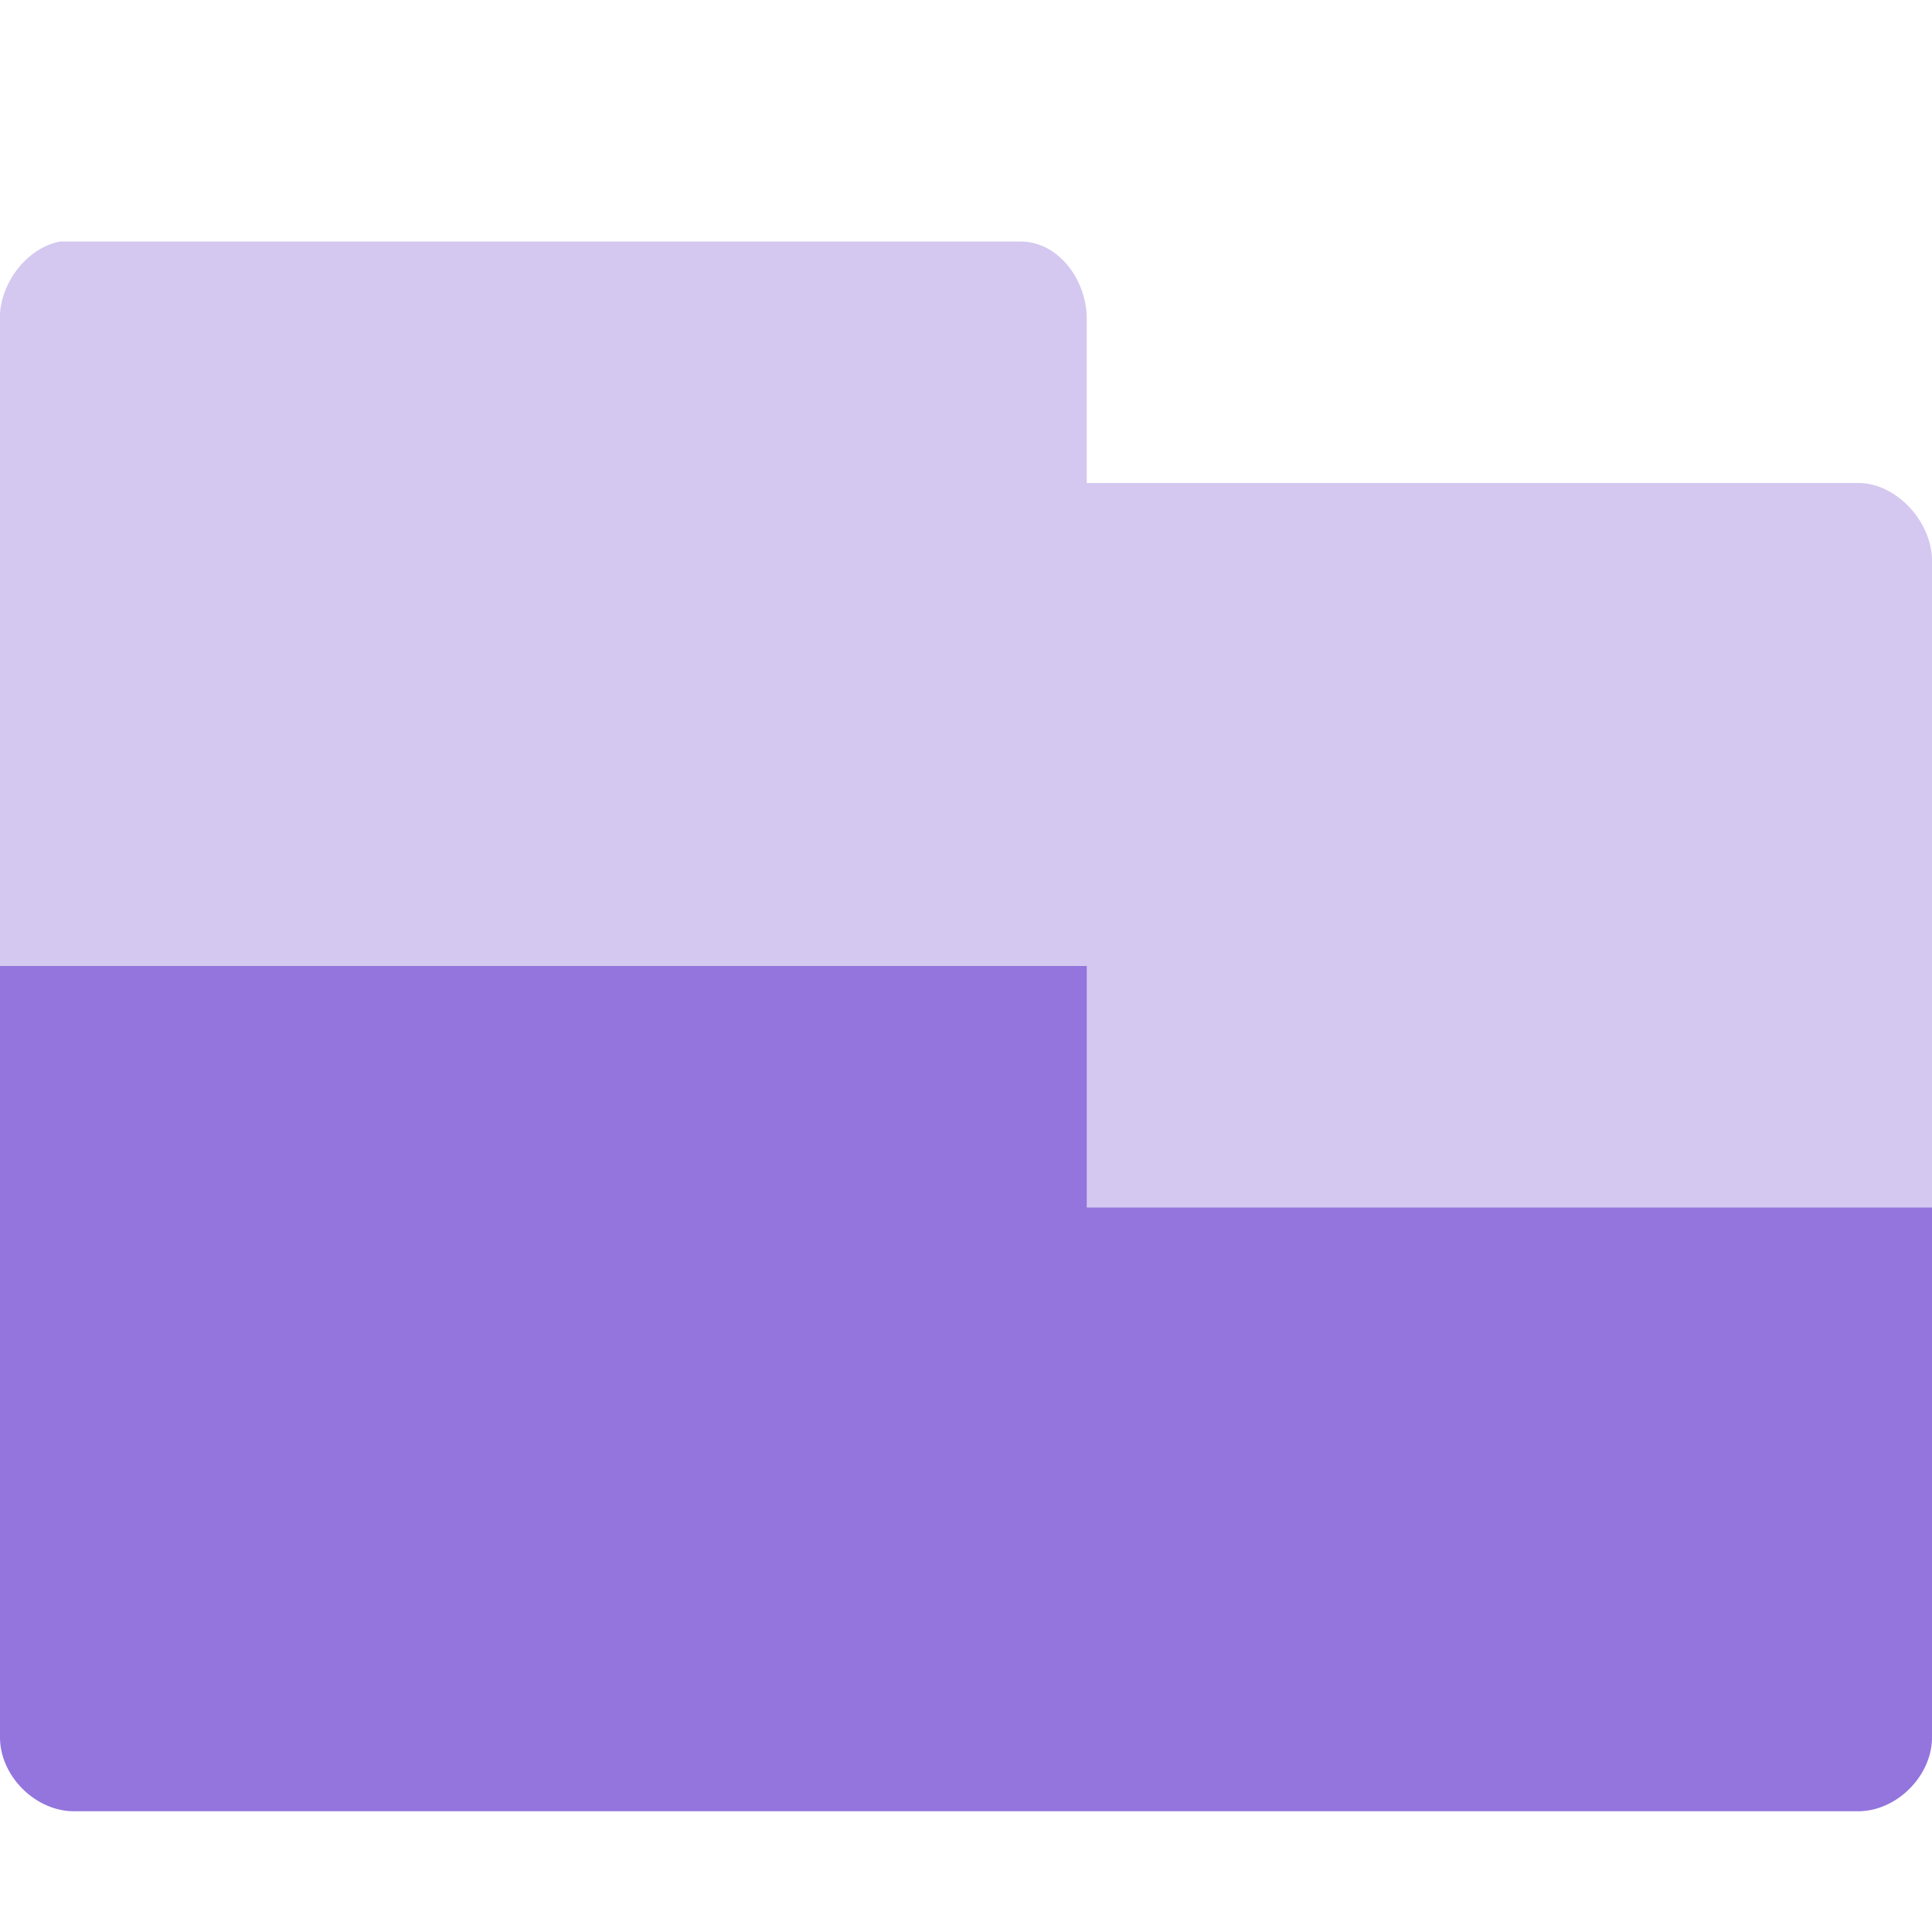
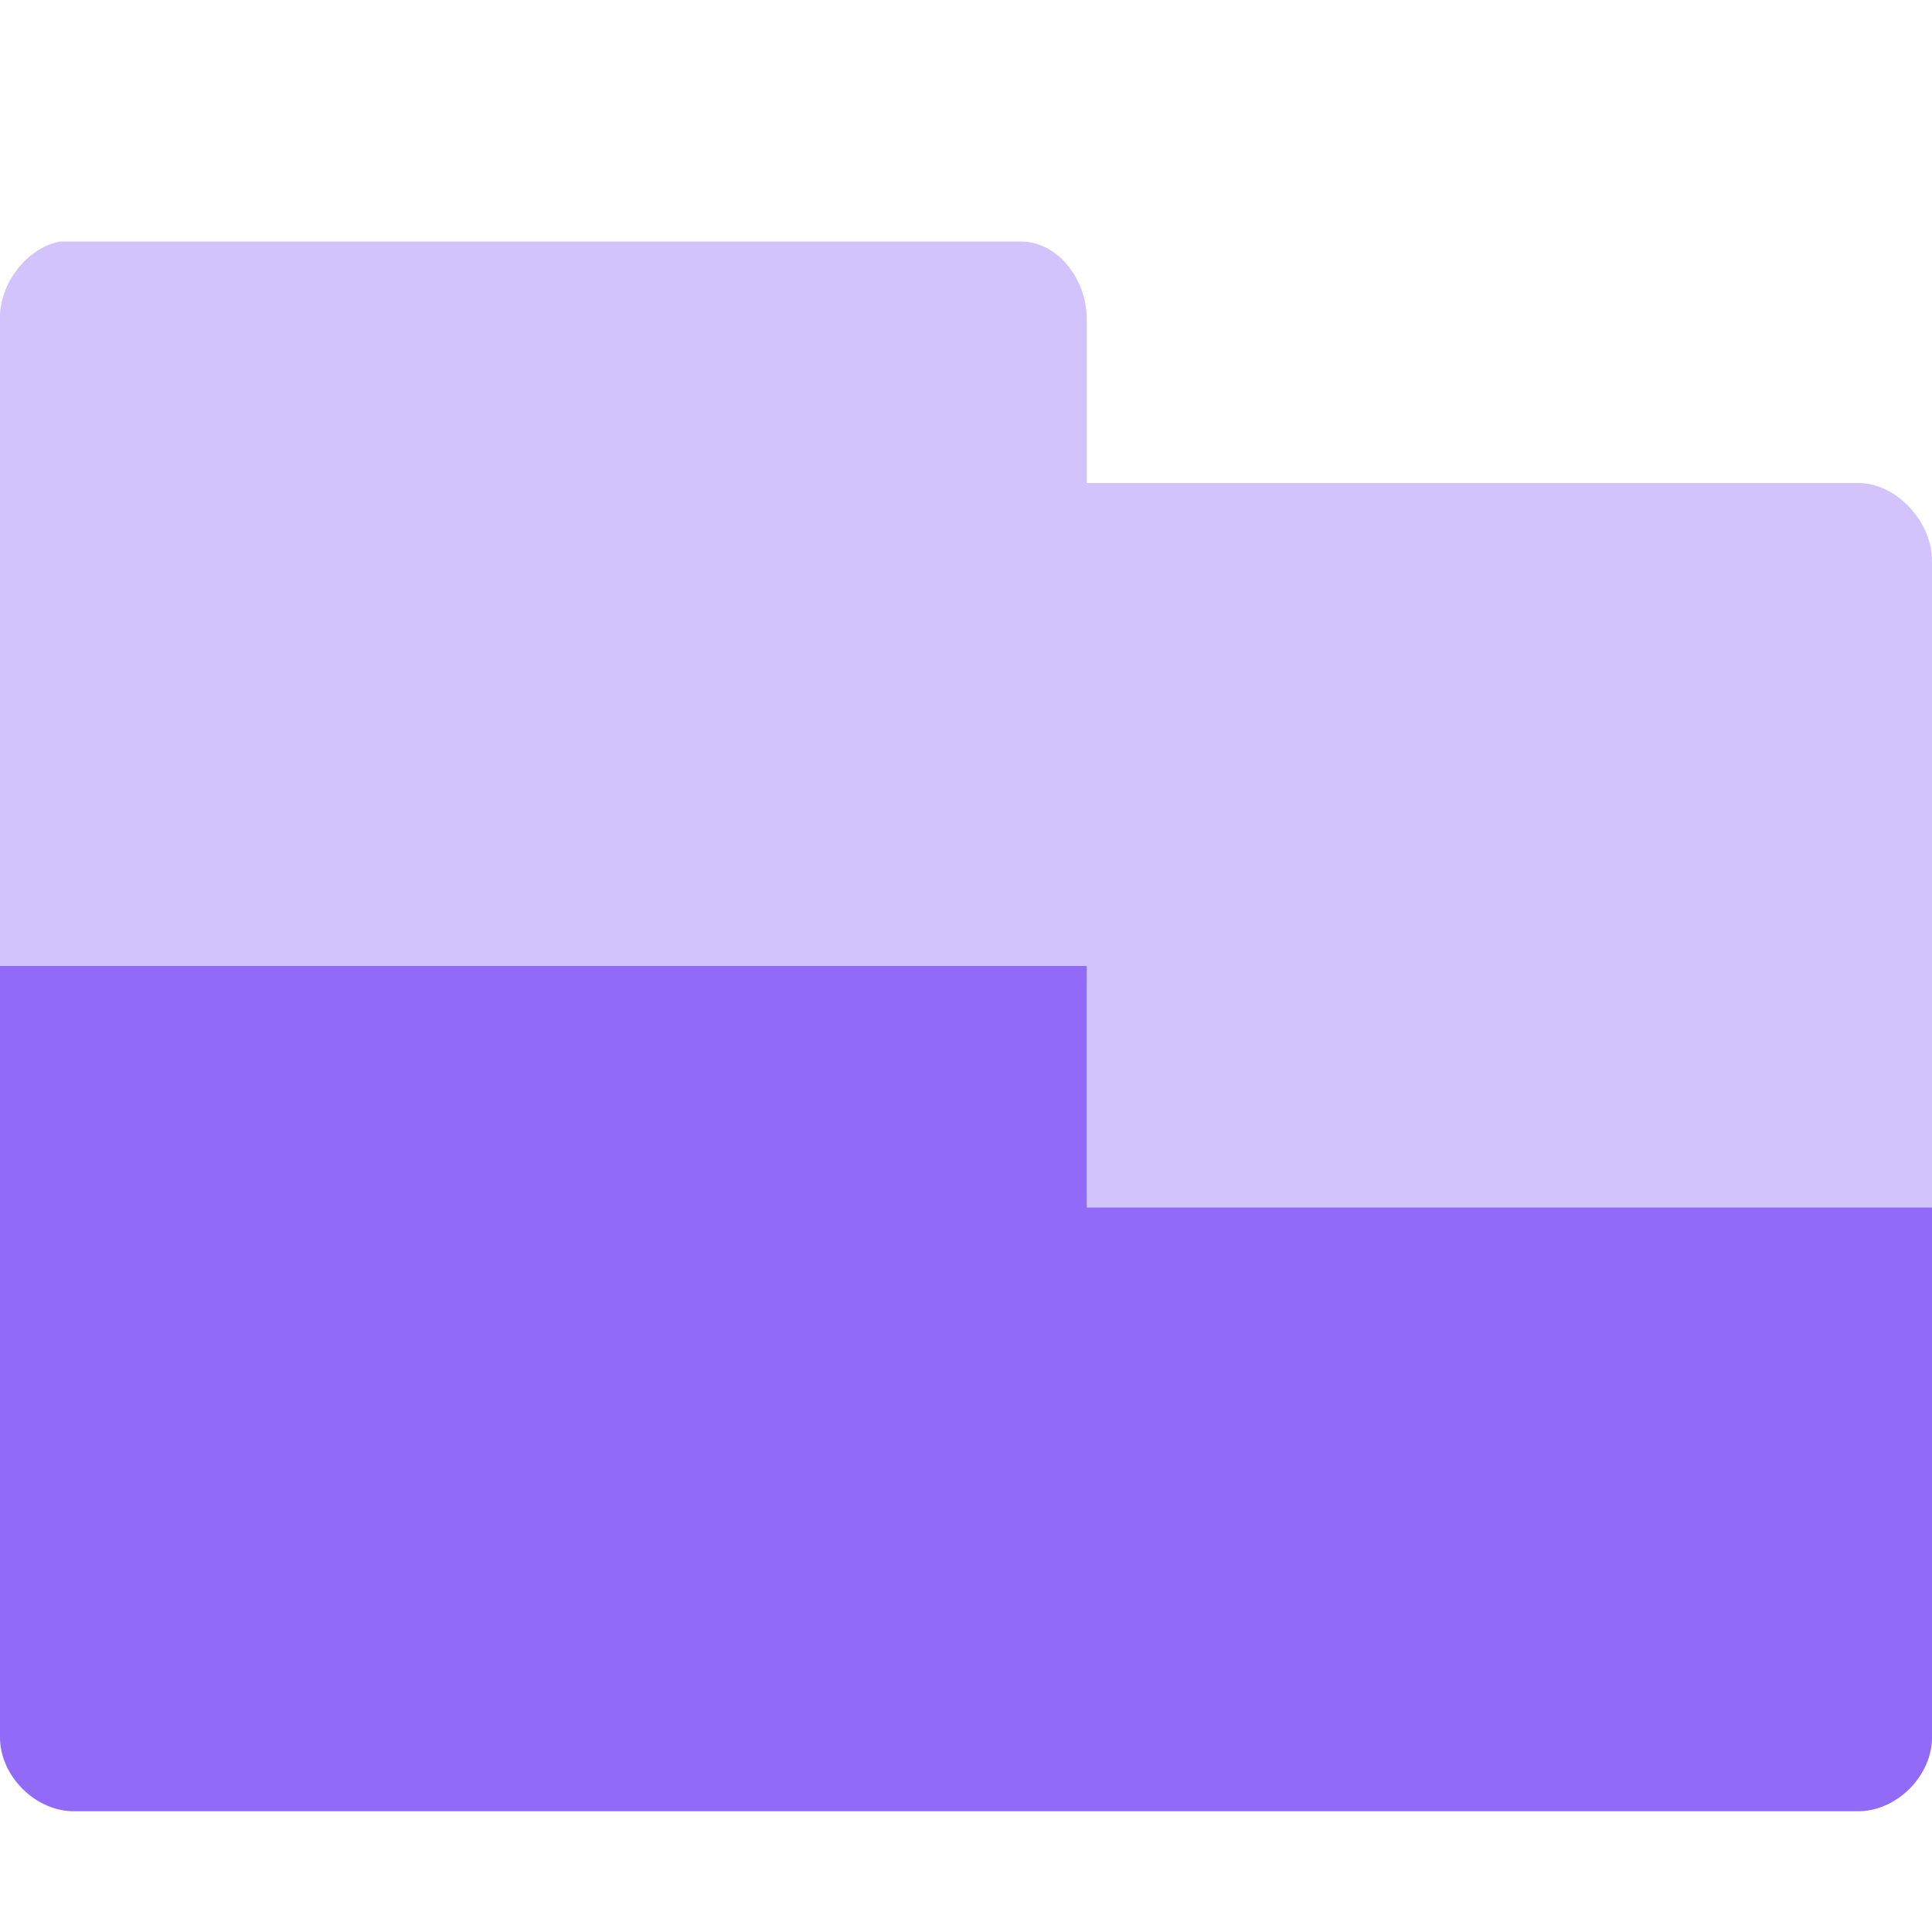
<svg xmlns="http://www.w3.org/2000/svg" viewBox="0 0 16 16">
-   <path d="m 0 8 0 6.375 c -0.008 0.329 0.296 0.633 0.625 0.625 l 14.75 0 c 0.329 0.008 0.633 -0.296 0.625 -0.625 l 0 -4.375 -7 0 0 -2 z" style="visibility:visible;fill:#9375dd;fill-opacity:1;stroke:none;display:inline;color:#000;fill-rule:nonzero" />
-   <path d="m 0 11 16 0 0 -6.344 c 0.008 -0.329 -0.296 -0.665 -0.625 -0.656 l -6.375 0 0 -1.375 c -0.008 -0.319 -0.243 -0.633 -0.563 -0.625 l -7.938 0 c -0.276 0.05 -0.497 0.345 -0.5 0.625 z" style="visibility:visible;fill:#9375dd;opacity:0.4;fill-opacity:1;stroke:none;display:inline;color:#000;fill-rule:nonzero" />
+   <path d="m 0 8 0 6.375 c -0.008 0.329 0.296 0.633 0.625 0.625 l 14.75 0 c 0.329 0.008 0.633 -0.296 0.625 -0.625 l 0 -4.375 -7 0 0 -2 z" style="visibility:visible;fill:#916af7;fill-opacity:1;stroke:none;display:inline;color:#000;fill-rule:nonzero" />
+   <path d="m 0 11 16 0 0 -6.344 c 0.008 -0.329 -0.296 -0.665 -0.625 -0.656 l -6.375 0 0 -1.375 c -0.008 -0.319 -0.243 -0.633 -0.563 -0.625 l -7.938 0 c -0.276 0.05 -0.497 0.345 -0.5 0.625 z" style="visibility:visible;fill:#916af7;opacity:0.4;fill-opacity:1;stroke:none;display:inline;color:#000;fill-rule:nonzero" />
</svg>
